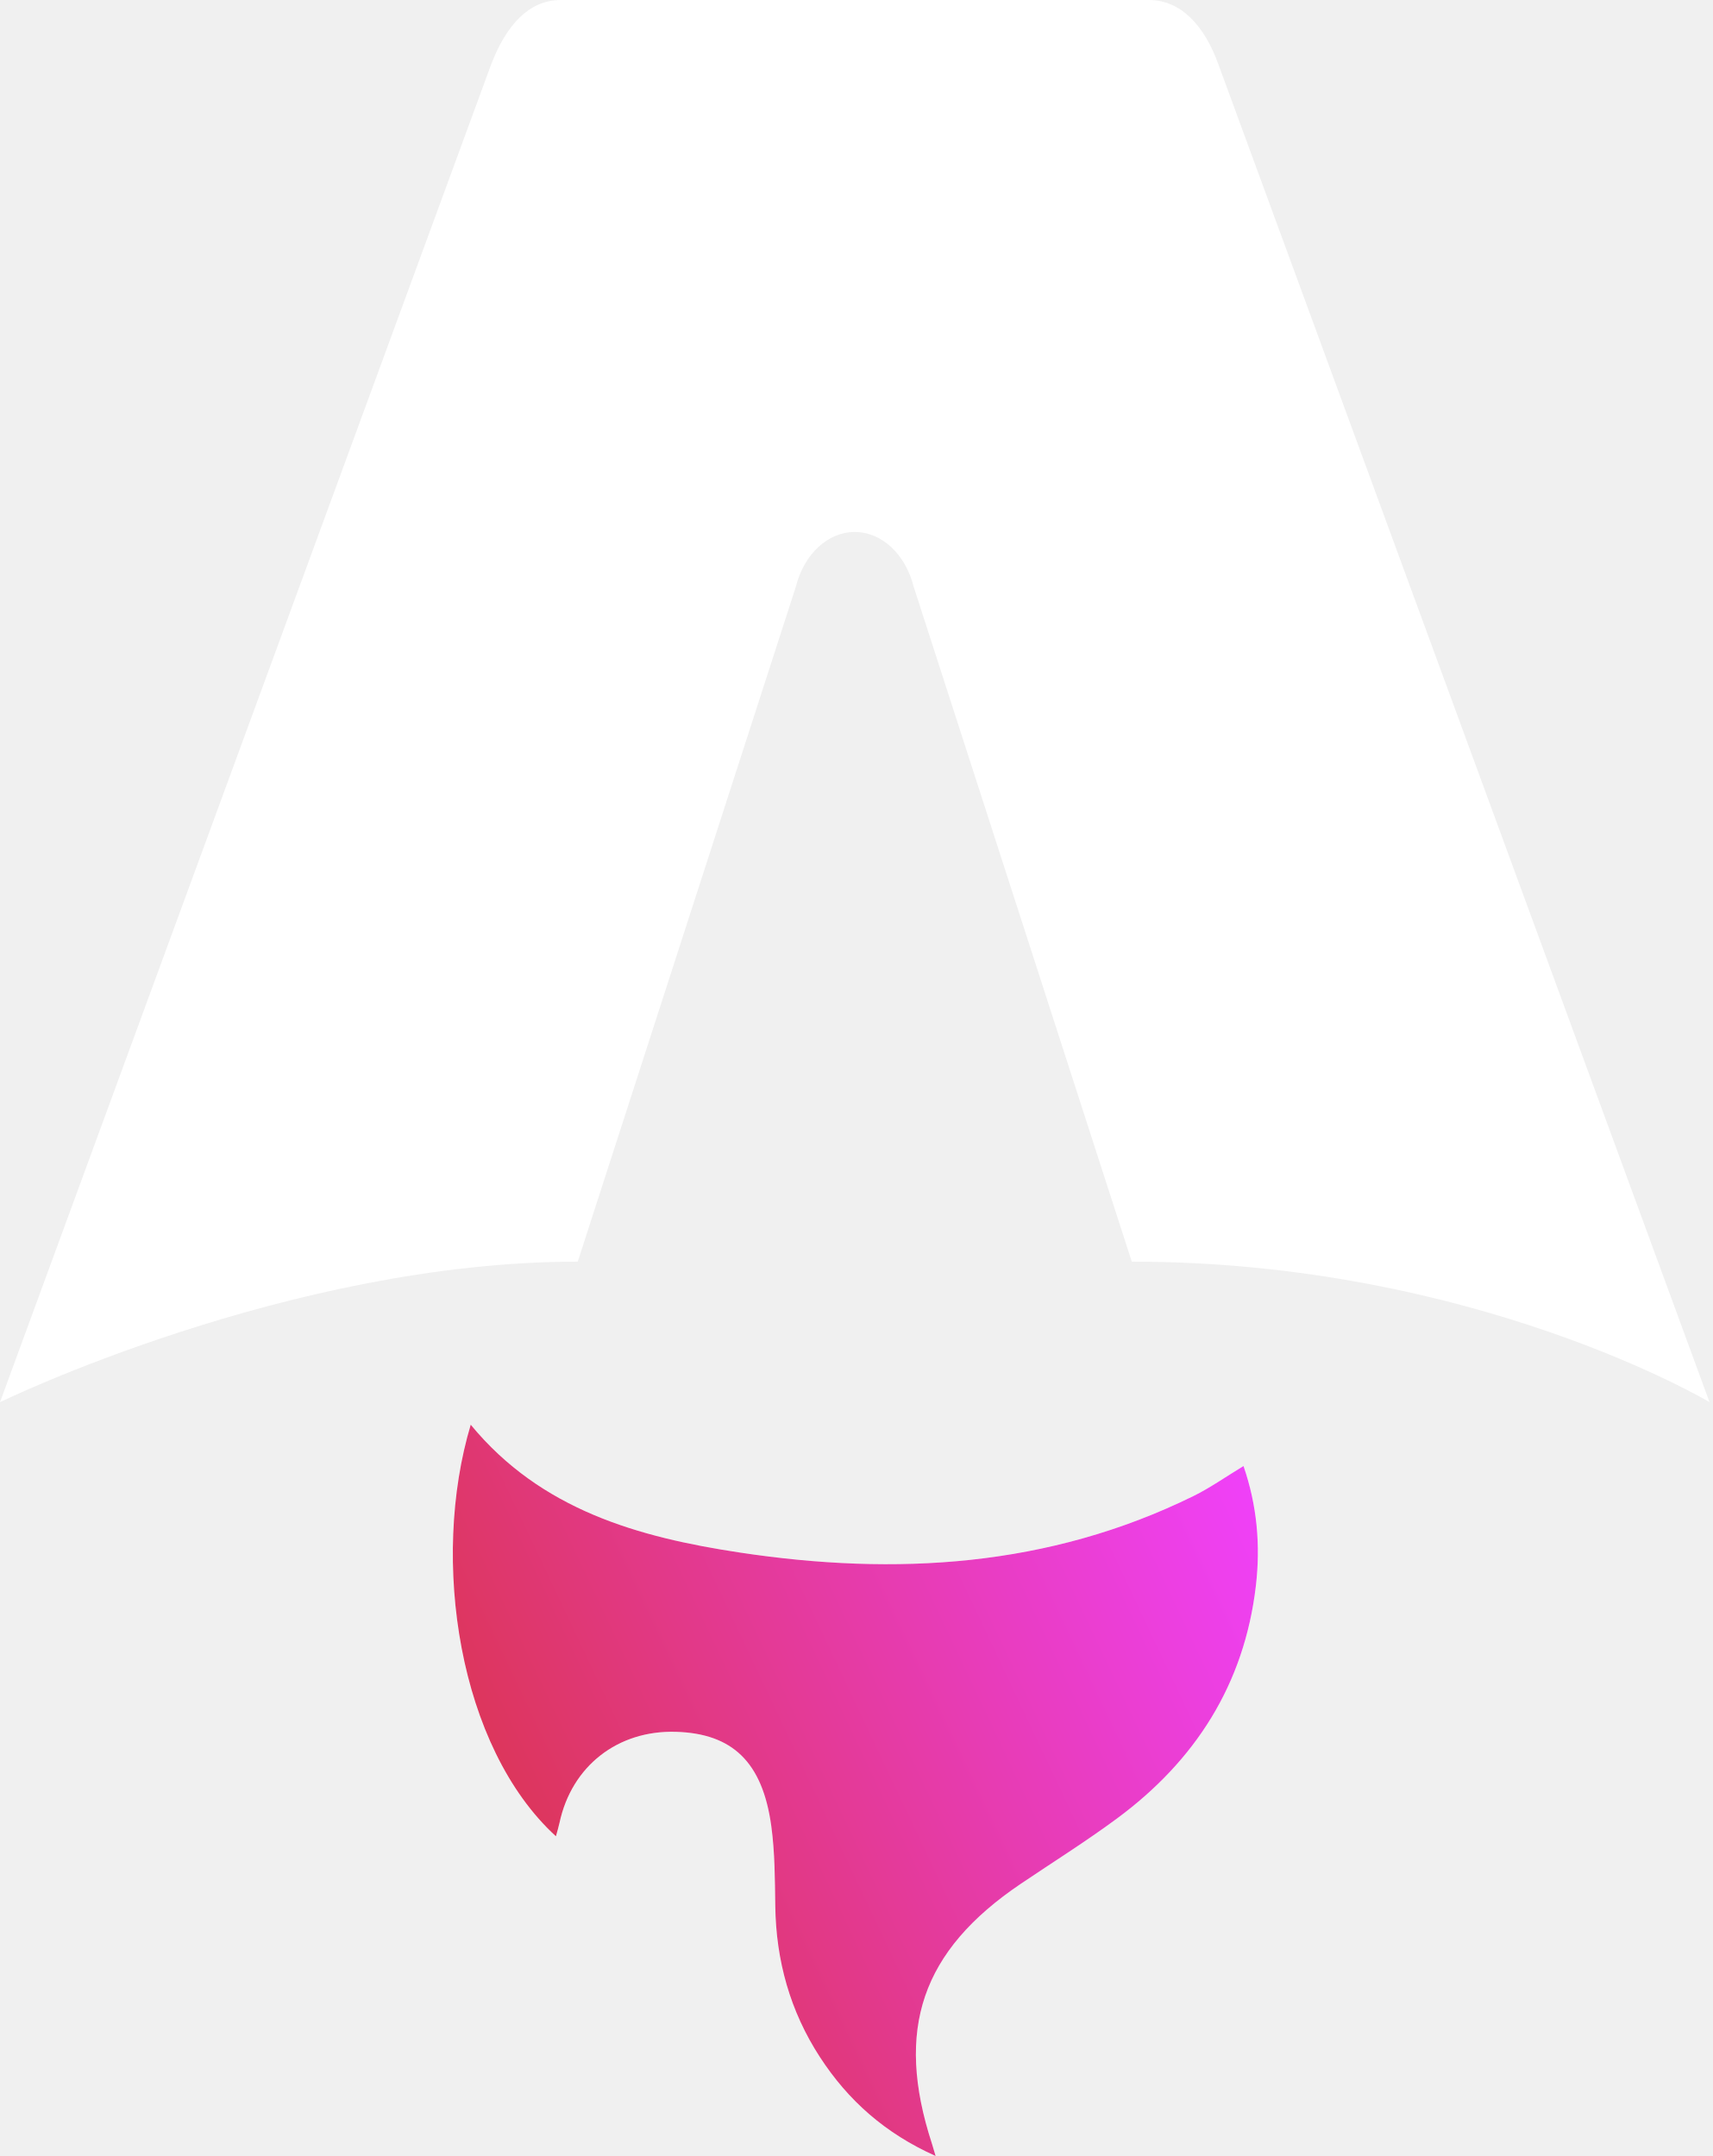
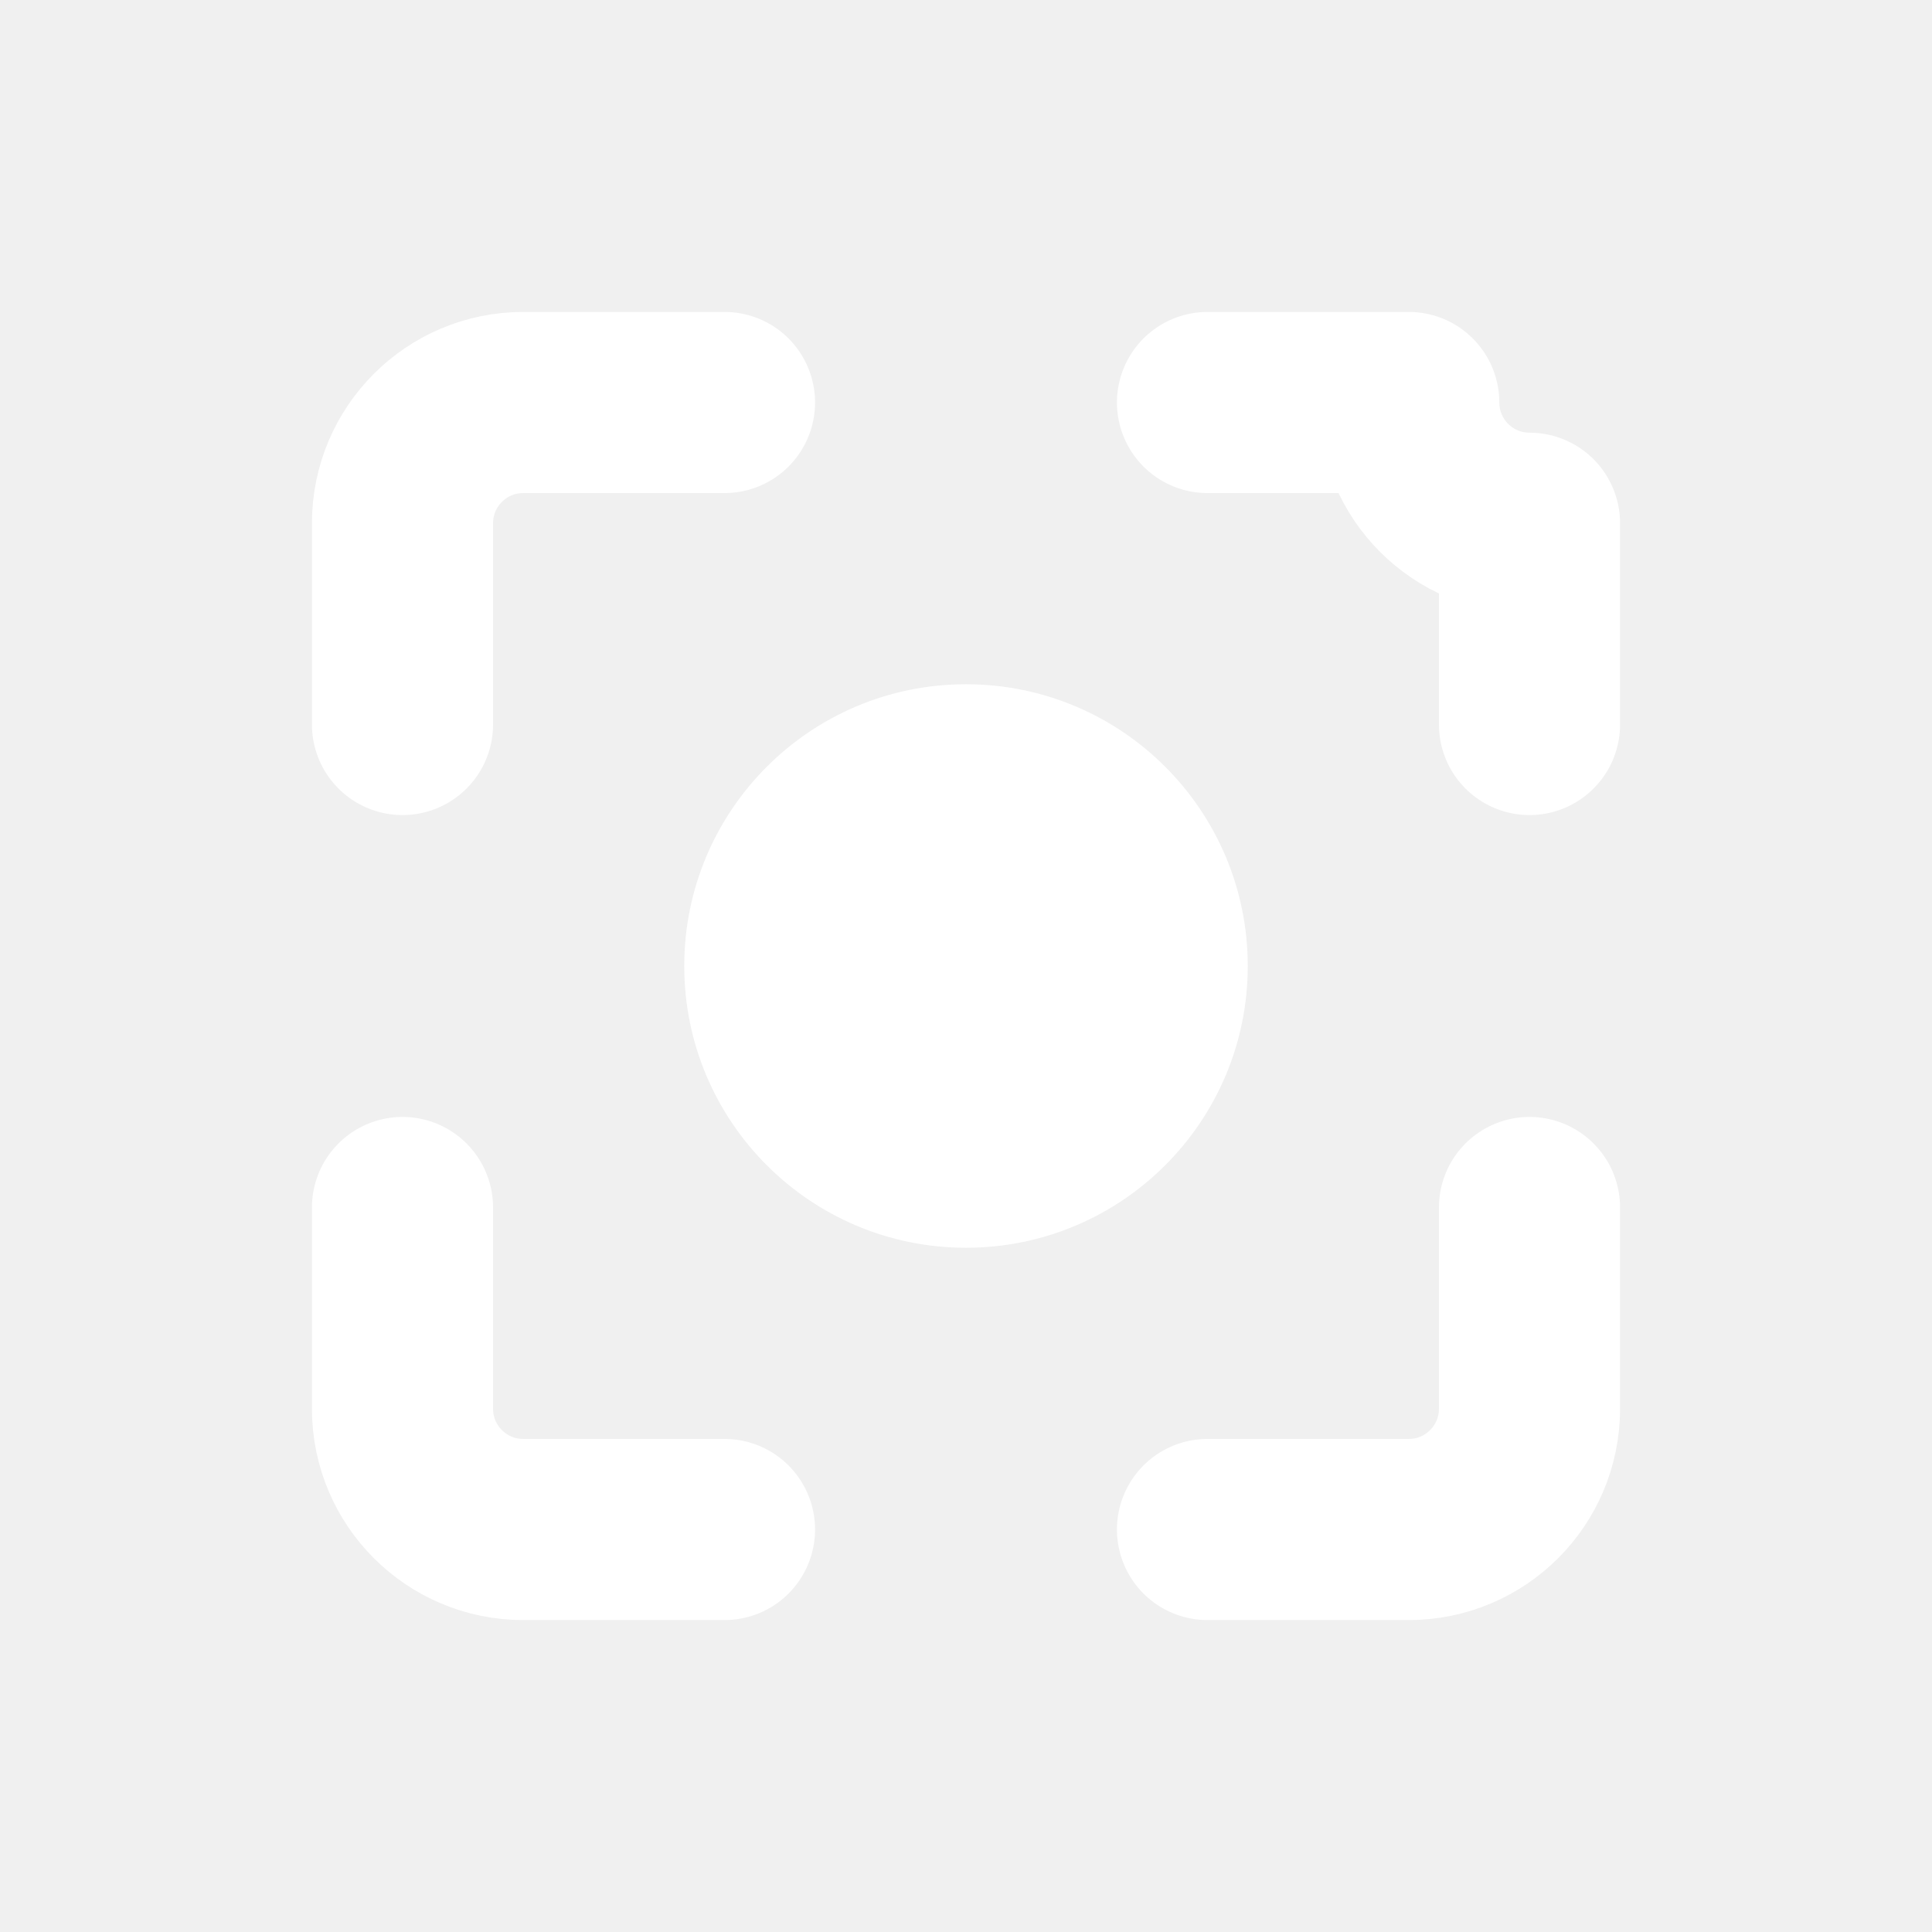
- <svg xmlns="http://www.w3.org/2000/svg" width="85" height="107" viewBox="0 0 85 107" fill="none">
-   <path fill="white" d="M27.589 91.136C22.756 86.718 21.344 77.433 23.358 70.707C26.85 74.948 31.689 76.291 36.7 77.05C44.438 78.22 52.036 77.782 59.223 74.246C60.045 73.841 60.805 73.303 61.704 72.757C62.378 74.714 62.553 76.689 62.318 78.7C61.745 83.596 59.309 87.378 55.433 90.245C53.883 91.392 52.244 92.417 50.643 93.498C45.726 96.821 44.396 100.718 46.243 106.386C46.287 106.525 46.327 106.663 46.426 107C43.916 105.876 42.082 104.24 40.684 102.089C39.209 99.819 38.507 97.308 38.47 94.591C38.451 93.269 38.451 91.934 38.273 90.631C37.839 87.453 36.347 86.03 33.536 85.948C30.652 85.864 28.37 87.647 27.765 90.455C27.719 90.671 27.652 90.884 27.585 91.134L27.589 91.136Z" />
-   <path fill="url(#paint0_linear_1_59)" d="M27.589 91.136C22.756 86.718 21.344 77.433 23.358 70.707C26.85 74.948 31.689 76.291 36.7 77.05C44.438 78.22 52.036 77.782 59.223 74.246C60.045 73.841 60.805 73.303 61.704 72.757C62.378 74.714 62.553 76.689 62.318 78.7C61.745 83.596 59.309 87.378 55.433 90.245C53.883 91.392 52.244 92.417 50.643 93.498C45.726 96.821 44.396 100.718 46.243 106.386C46.287 106.525 46.327 106.663 46.426 107C43.916 105.876 42.082 104.24 40.684 102.089C39.209 99.819 38.507 97.308 38.47 94.591C38.451 93.269 38.451 91.934 38.273 90.631C37.839 87.453 36.347 86.03 33.536 85.948C30.652 85.864 28.37 87.647 27.765 90.455C27.719 90.671 27.652 90.884 27.585 91.134L27.589 91.136Z" />
-   <path fill="white" d="M0 69.587C0 69.587 14.314 62.614 28.668 62.614L39.49 29.12C39.895 27.501 41.078 26.4 42.414 26.4C43.749 26.4 44.932 27.501 45.338 29.12L56.16 62.614C73.16 62.614 84.828 69.587 84.828 69.587C84.828 69.587 60.514 3.352 60.467 3.219C59.769 1.261 58.591 0 57.003 0H27.827C26.239 0 25.109 1.261 24.363 3.219C24.311 3.35 0 69.587 0 69.587Z" />
-   <defs>
-     <linearGradient id="paint0_linear_1_59" x1="22.47" y1="107" x2="69.145" y2="84.947" gradientUnits="userSpaceOnUse">
-       <stop stop-color="#D83333" />
-       <stop offset="1" stop-color="#F041FF" />
-     </linearGradient>
-   </defs>
+ <svg xmlns="http://www.w3.org/2000/svg" viewBox="0 0 24 24" fill="none">
+   <g stroke="#fff" stroke-width="2.25" stroke-linecap="round" stroke-linejoin="round">
+     <path d="M9 5H6.5A1.5 1.5 0 0 0 5 6.5V9" />
+     <path d="M15 5H17.5A1.5 1.5 0 0 0 19 6.5V9" />
+     <path d="M5 15V17.5A1.5 1.5 0 0 0 6.5 19H9" />
+     <path d="M15 19H17.5A1.5 1.5 0 0 0 19 17.5V15" />
+   </g>
+   <circle cx="12" cy="12" r="3.5" fill="#fff" />
</svg>
